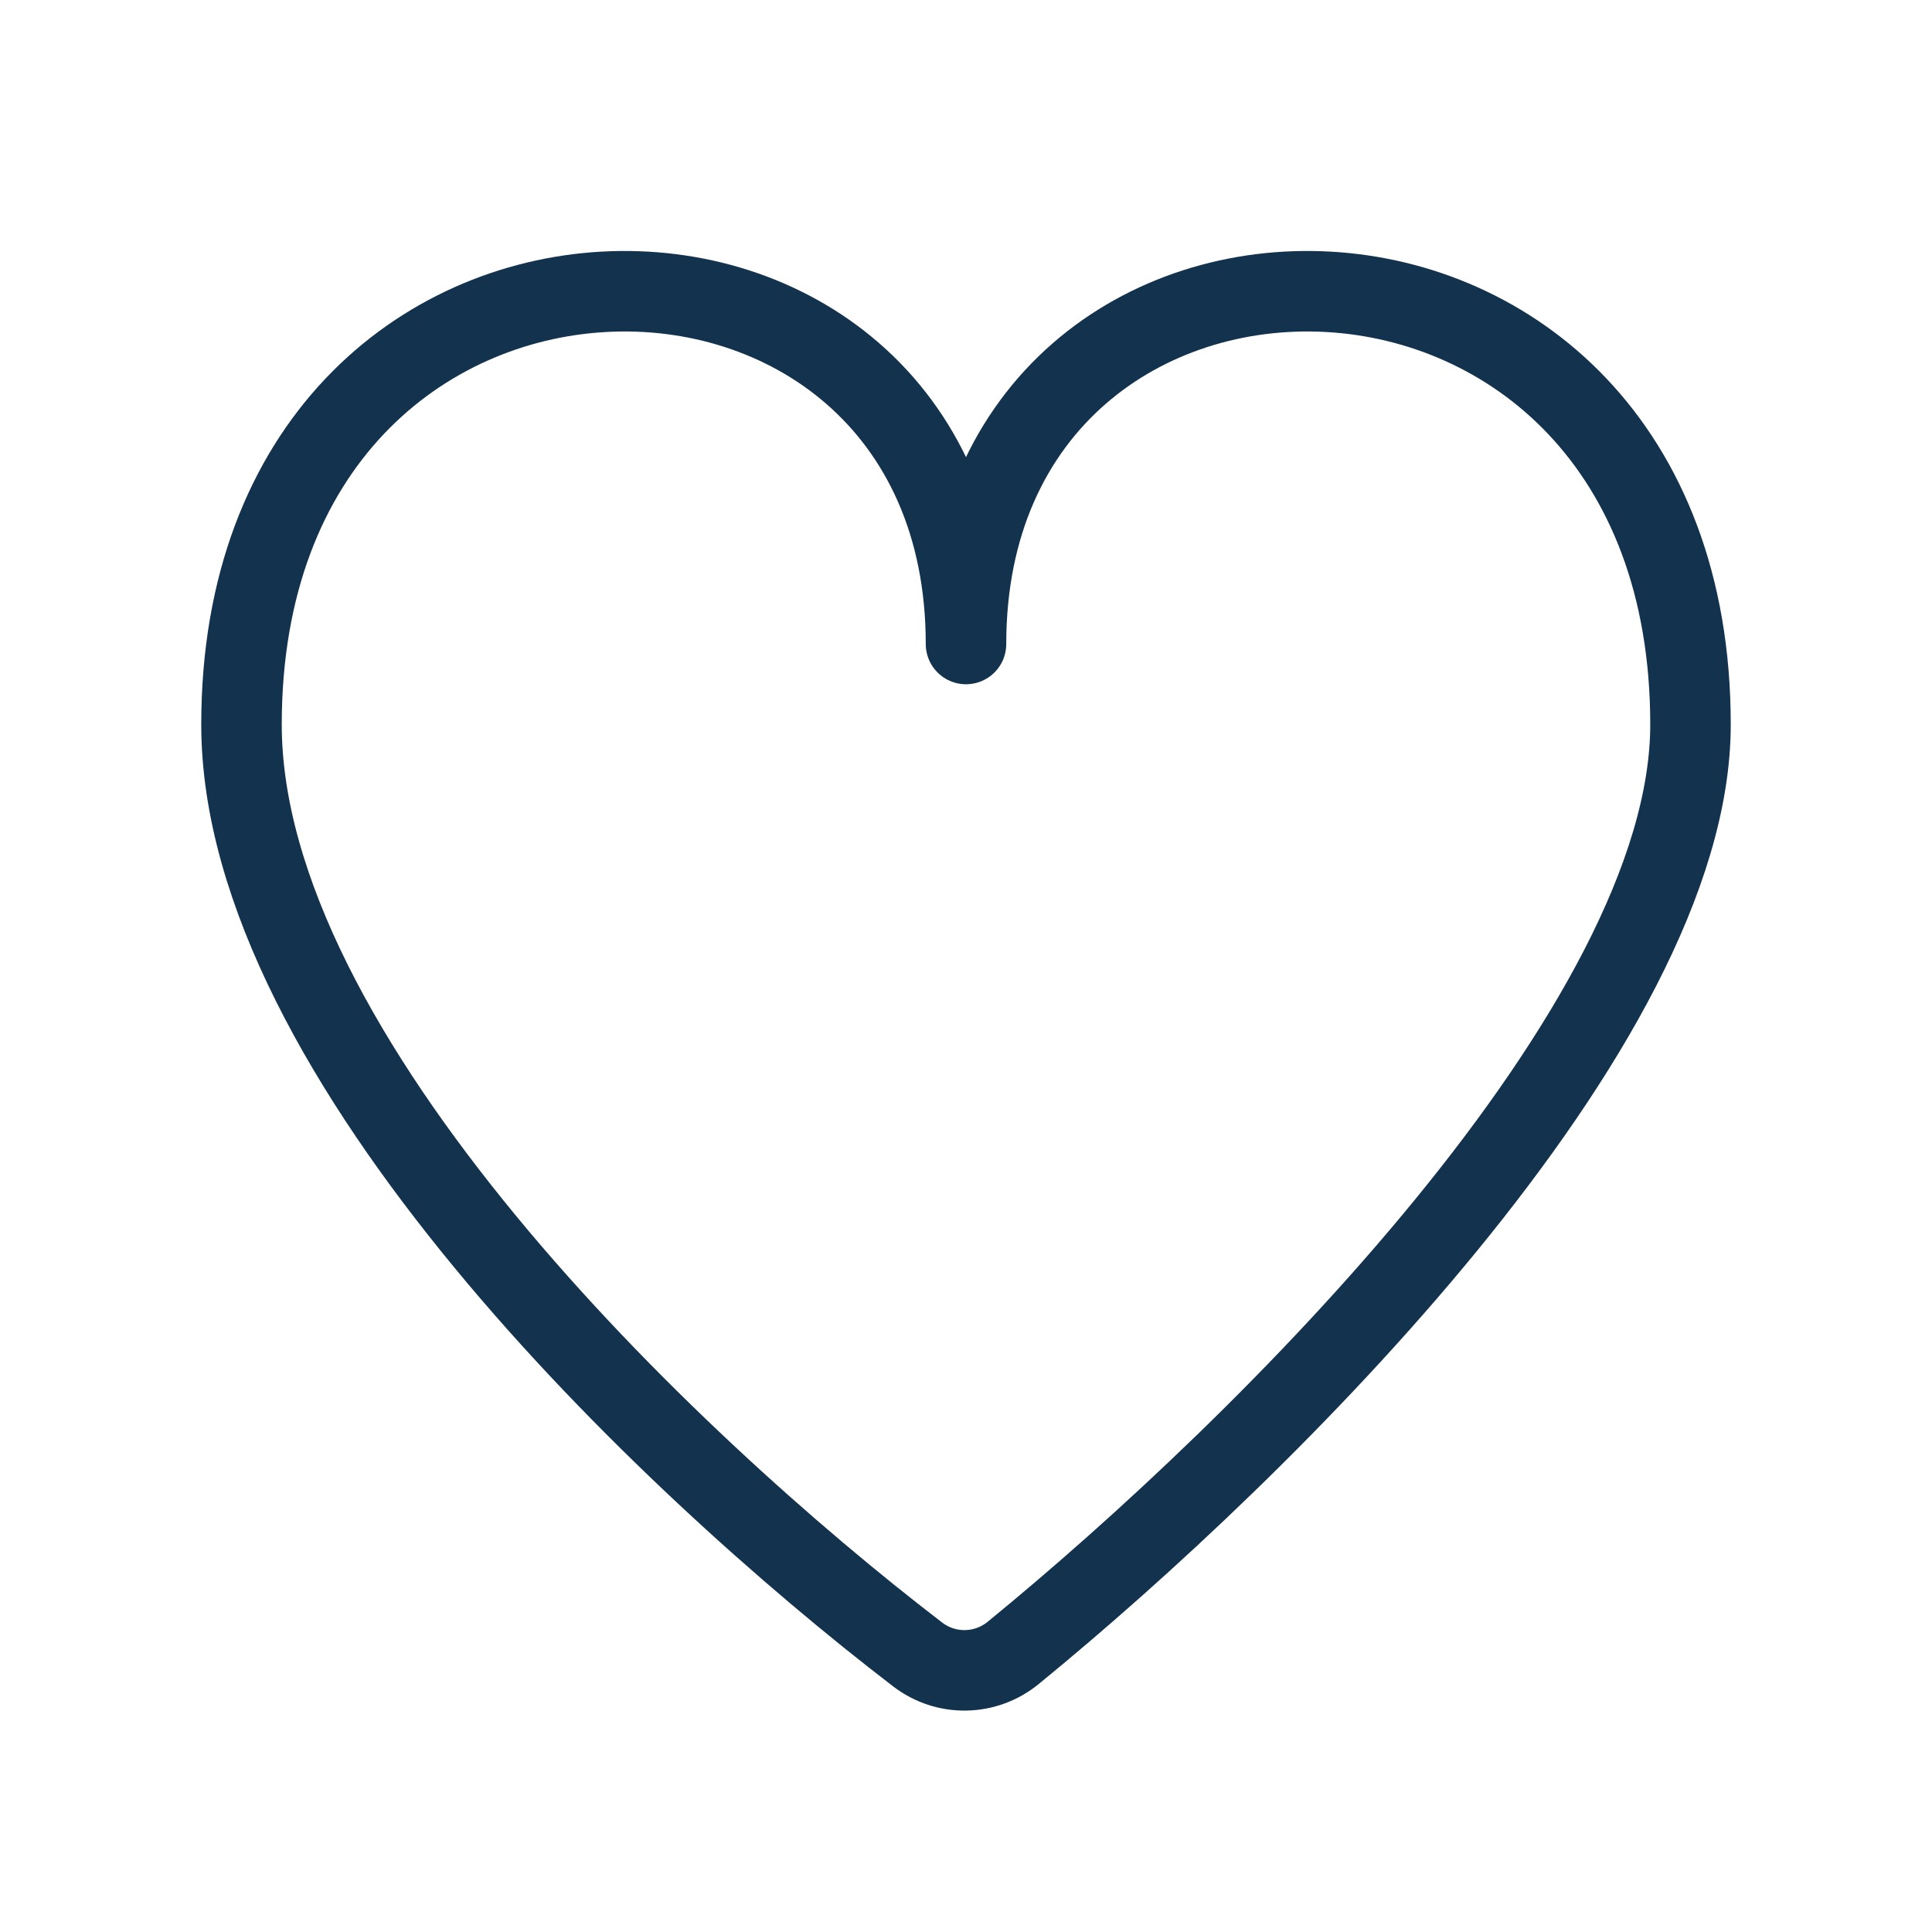
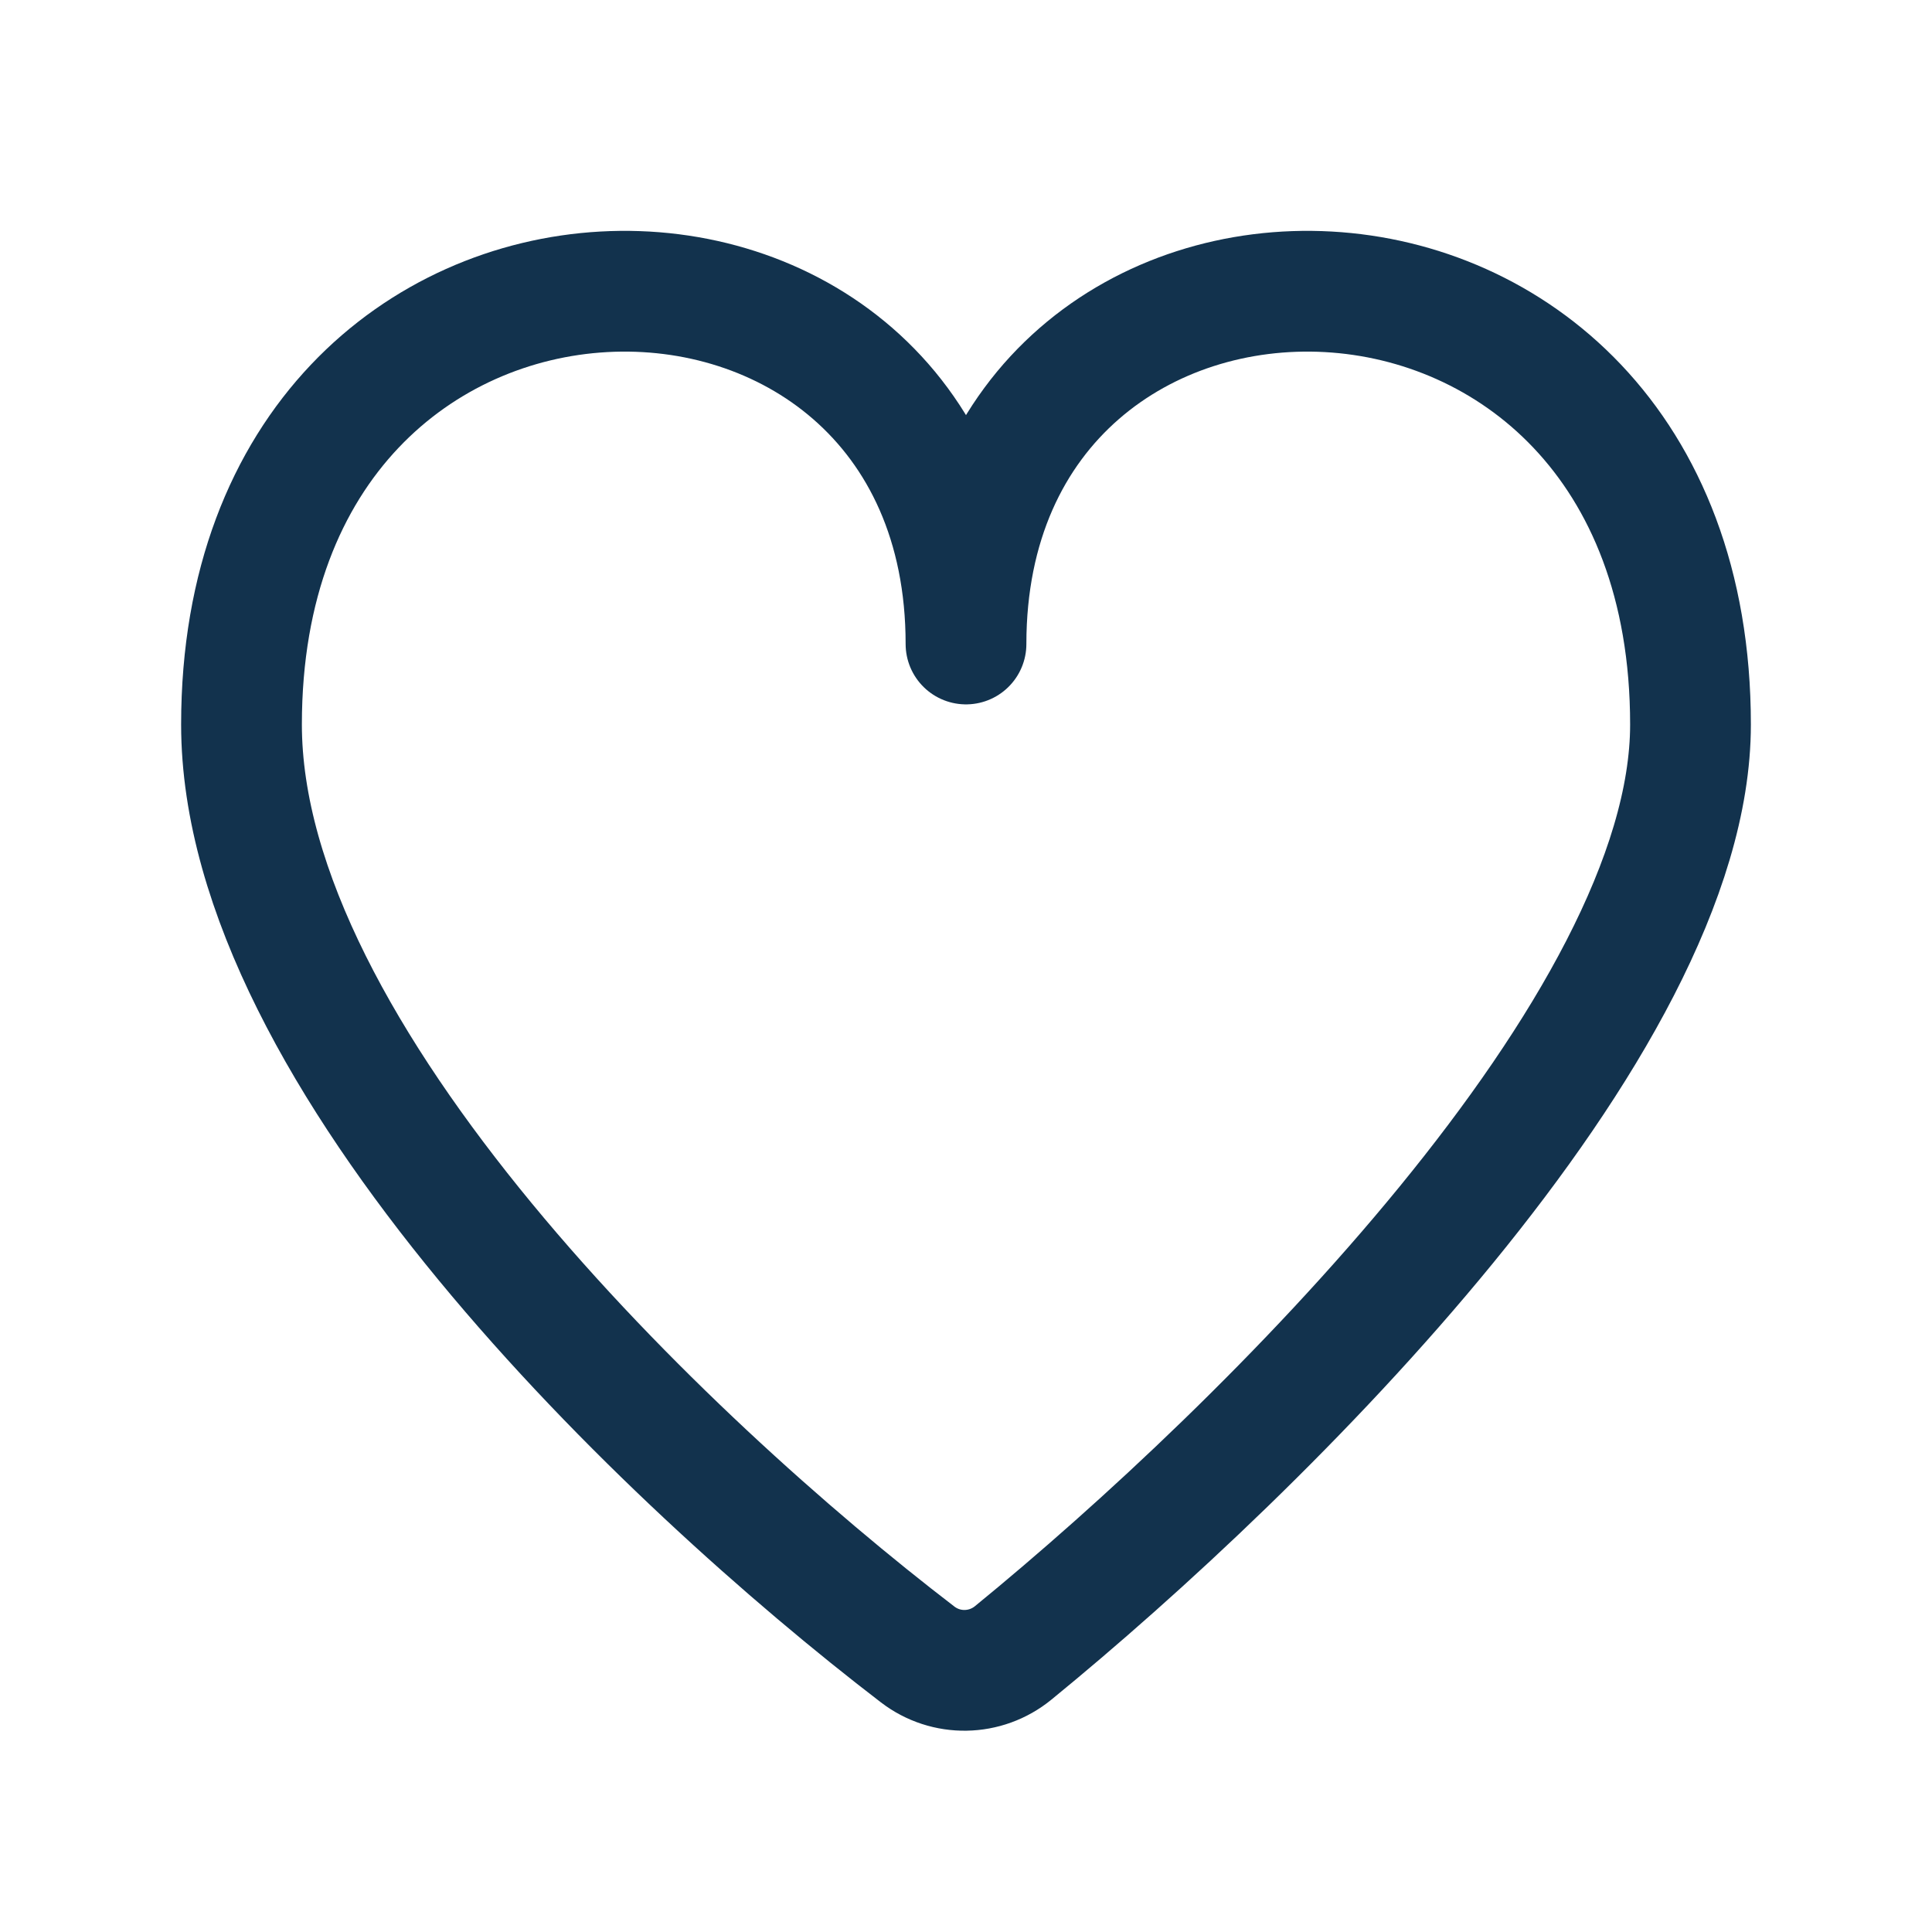
<svg xmlns="http://www.w3.org/2000/svg" width="40px" height="40px" viewBox="0 0 24 24" fill="none">
-   <path d="M21 9C21 12.754 15.716 17.976 12.586 20.533C12.242 20.814 11.752 20.823 11.399 20.552C8.267 18.152 3 13.123 3 9C3 2 12 2 12 8C12 2 21 2 21 9Z" stroke="#12324d" stroke-linecap="round" stroke-linejoin="round" />
+   <path d="M21 9C21 12.754 15.716 17.976 12.586 20.533C12.242 20.814 11.752 20.823 11.399 20.552C8.267 18.152 3 13.123 3 9C3 2 12 2 12 8C12 2 21 2 21 9Z" stroke="#12324d" stroke-width="1.5" stroke-linecap="round" stroke-linejoin="round" />
</svg>
